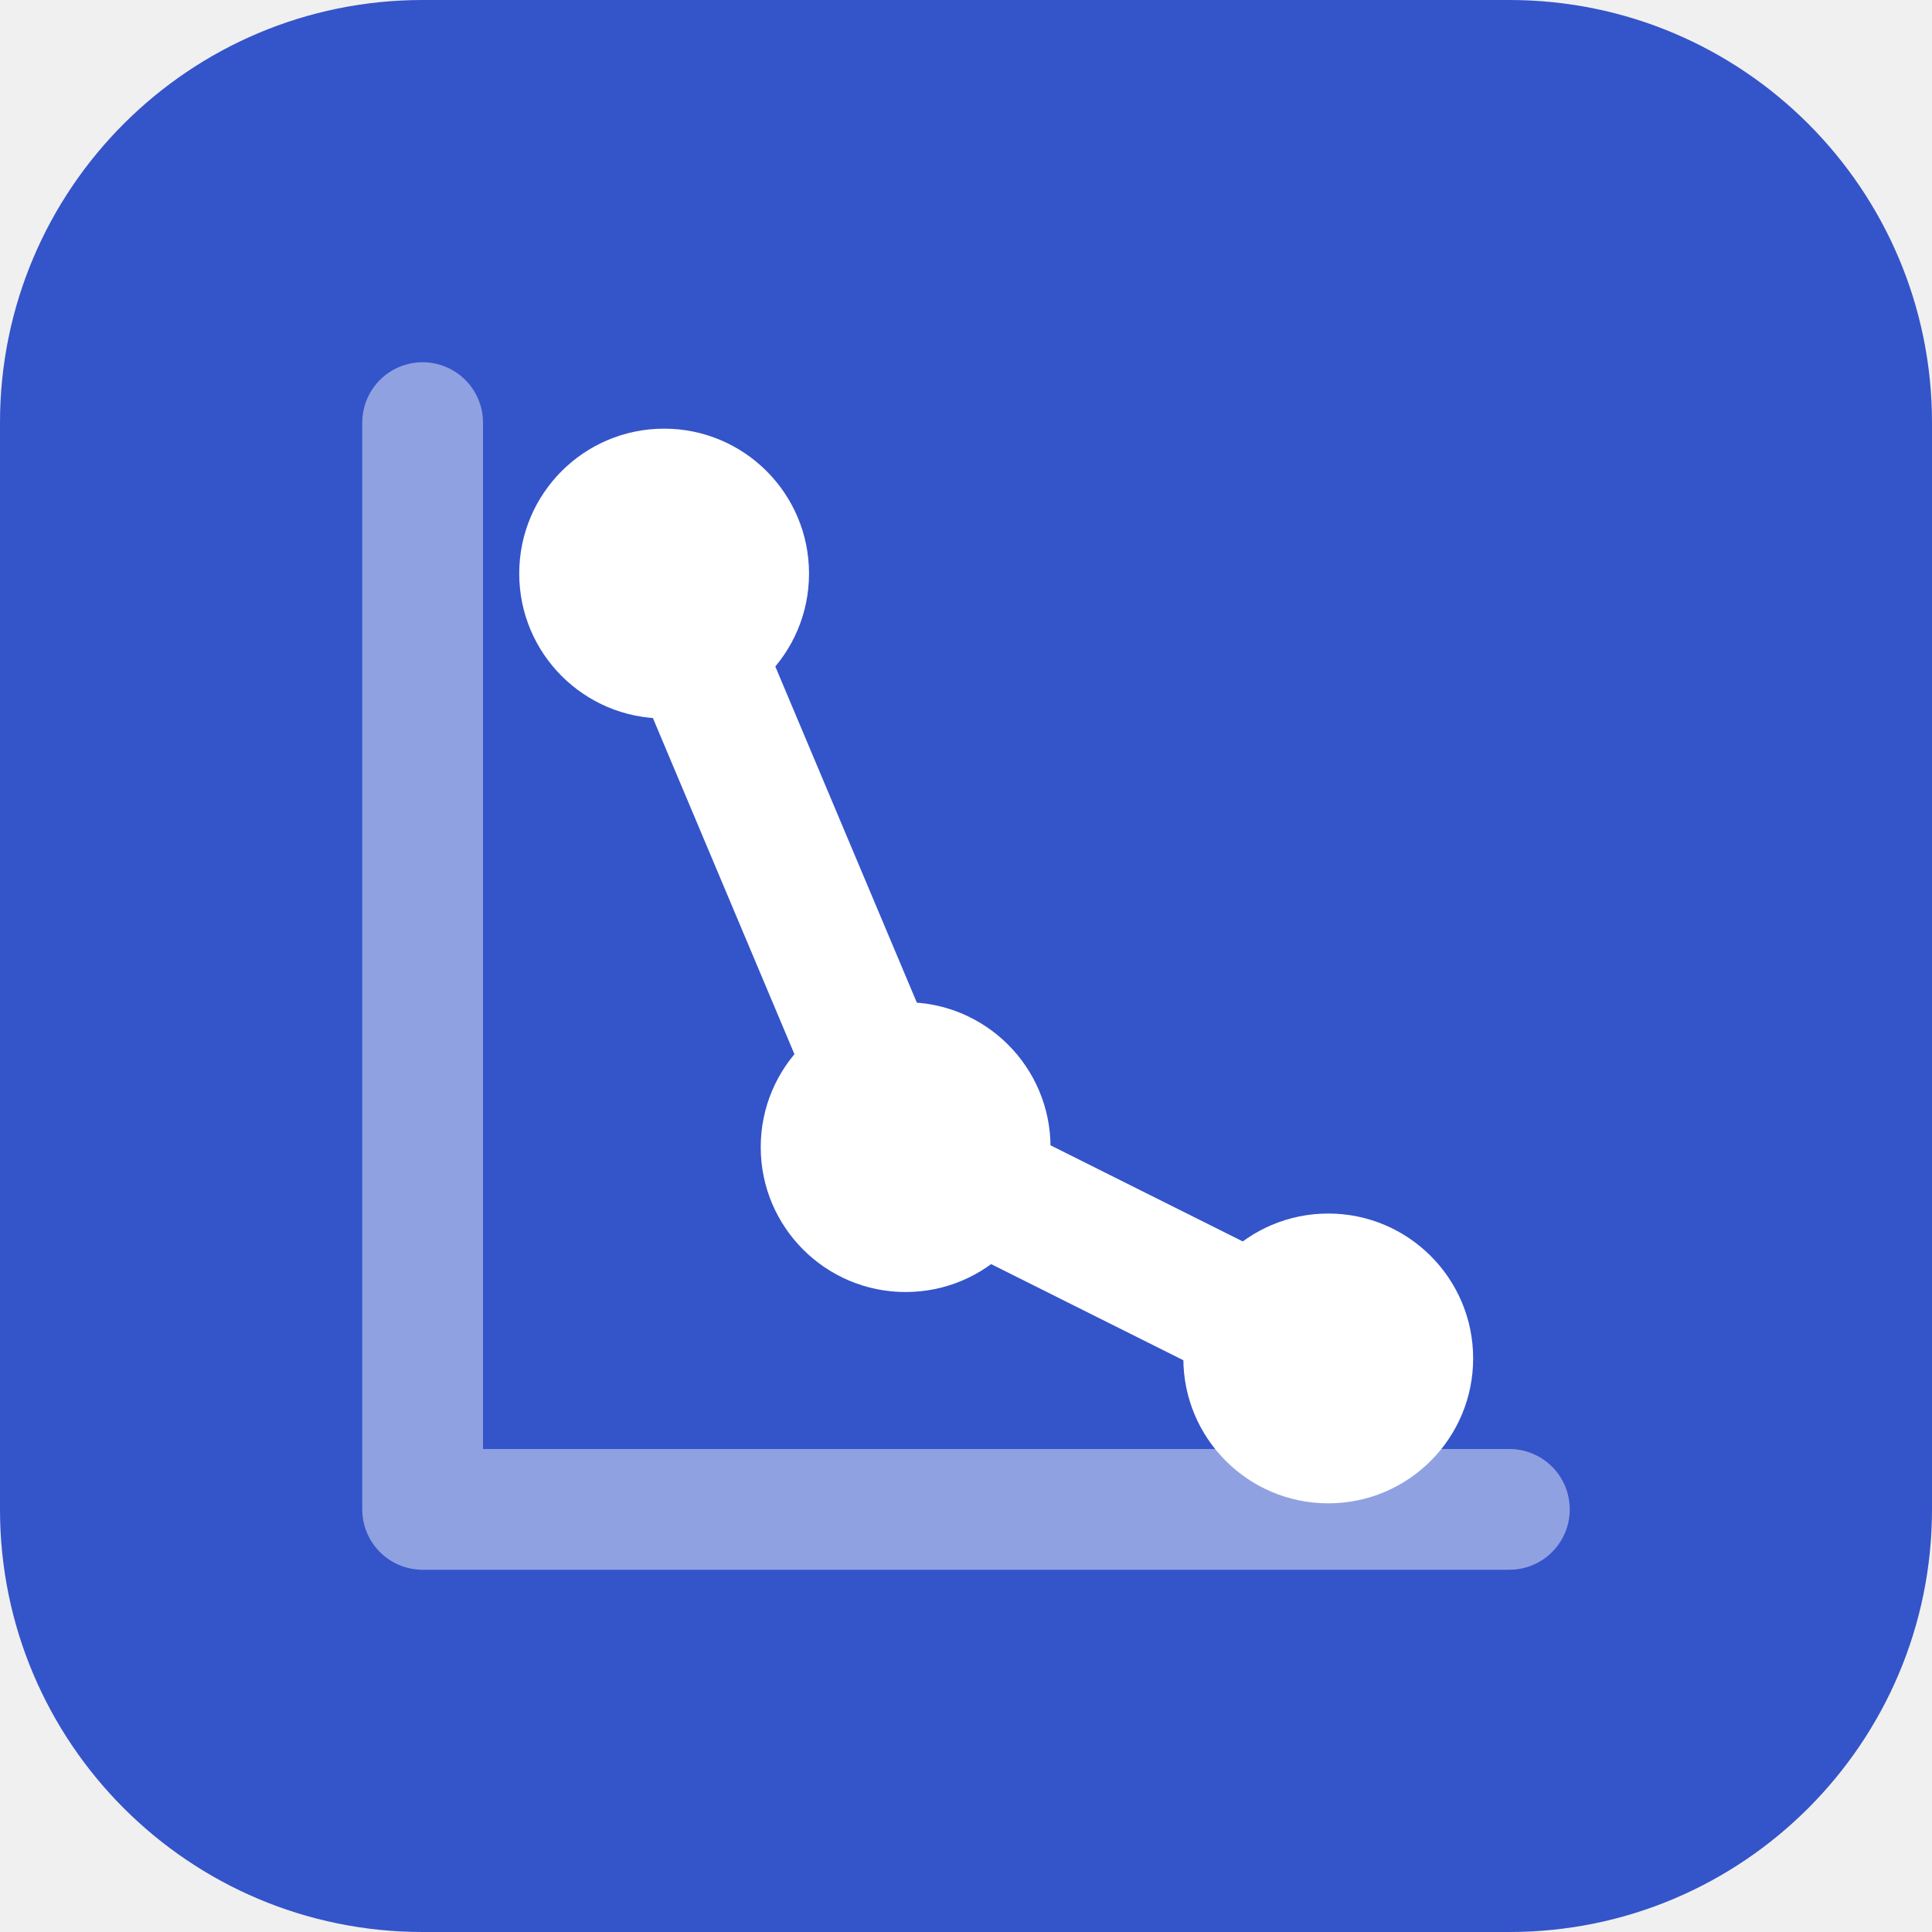
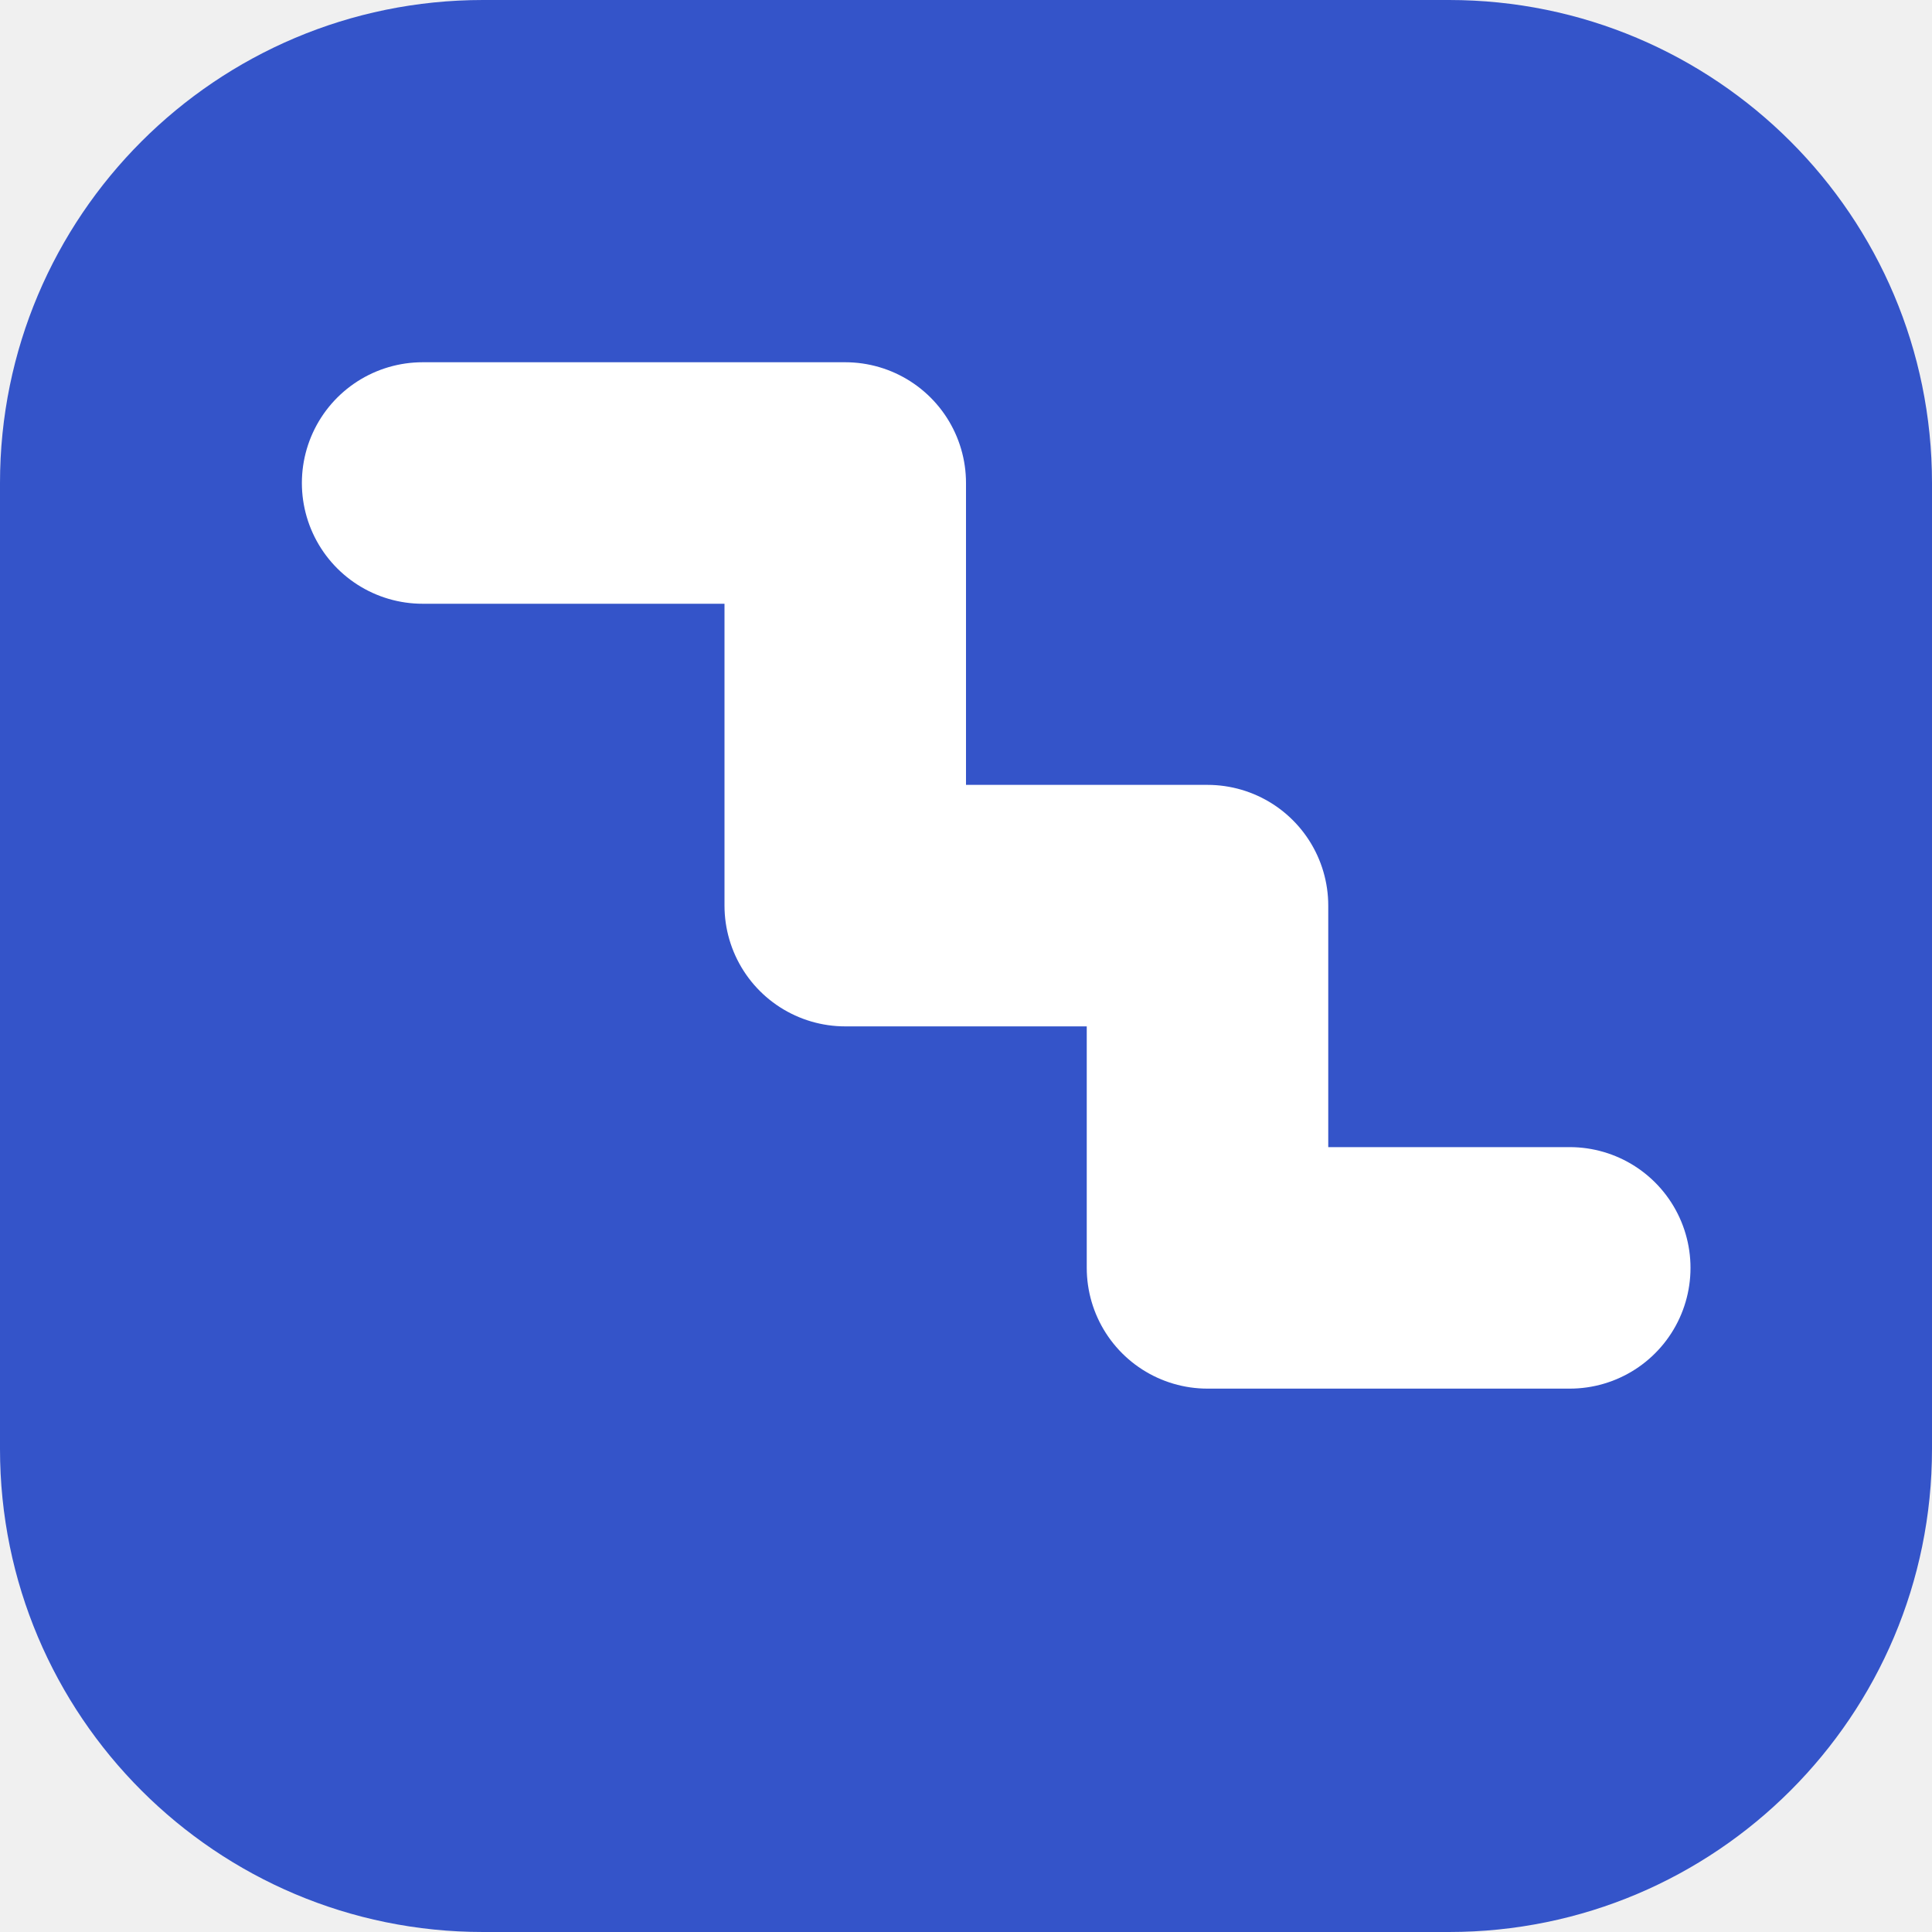
<svg xmlns="http://www.w3.org/2000/svg" viewBox="0 0 32 32">
-   <rect width="32" height="32" rx="7" fill="#3454c9" />
-   <path d="M7 7v18h18" fill="none" stroke="#ffffff" stroke-opacity=".45" stroke-width="2" stroke-linecap="round" stroke-linejoin="round" />
-   <path d="M11 9.5 15 19l7 3.5" fill="none" stroke="#ffffff" stroke-width="2.2" stroke-linecap="round" stroke-linejoin="round" />
-   <circle cx="11" cy="9.5" r="2.4" fill="#ffffff" />
-   <circle cx="15" cy="19" r="2.4" fill="#ffffff" />
-   <circle cx="22" cy="22.5" r="2.4" fill="#ffffff" />
+   <rect width="32" height="32" rx="8" fill="#3454c9" />
+   <path d="M7 8h7v7h6v6h6" fill="none" stroke="#ffffff" stroke-width="4" stroke-linecap="round" stroke-linejoin="round" />
</svg>
